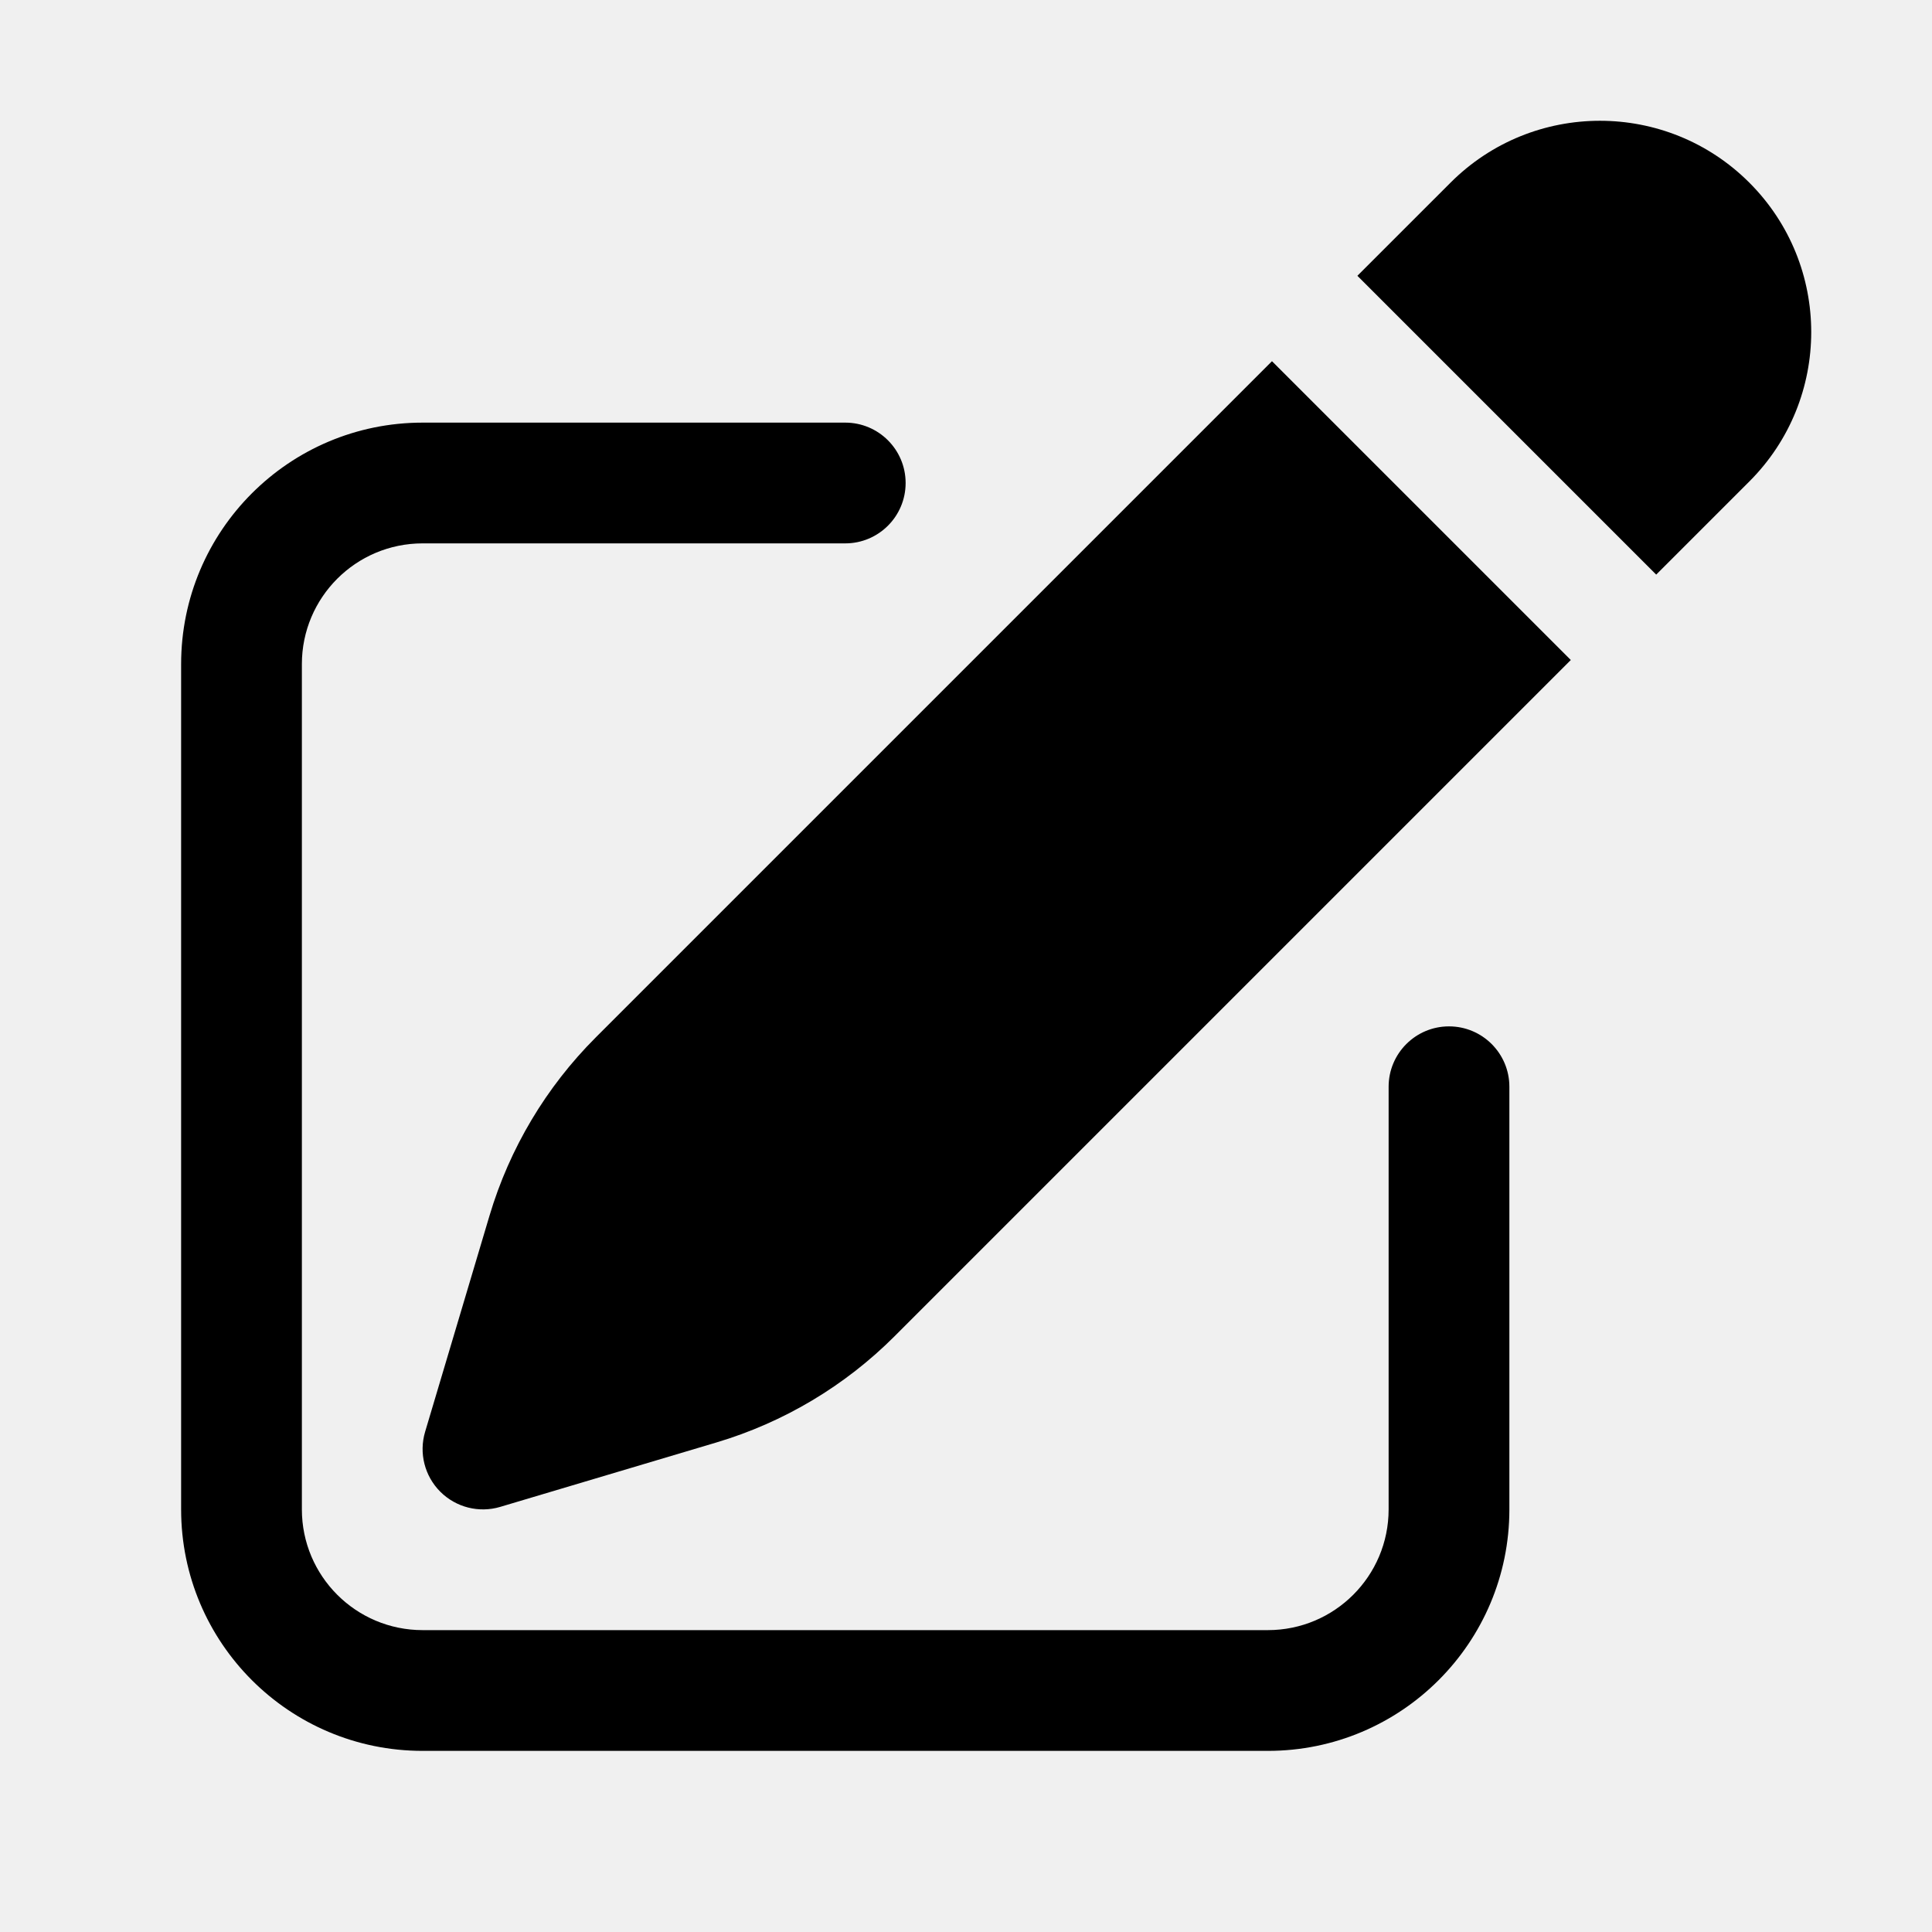
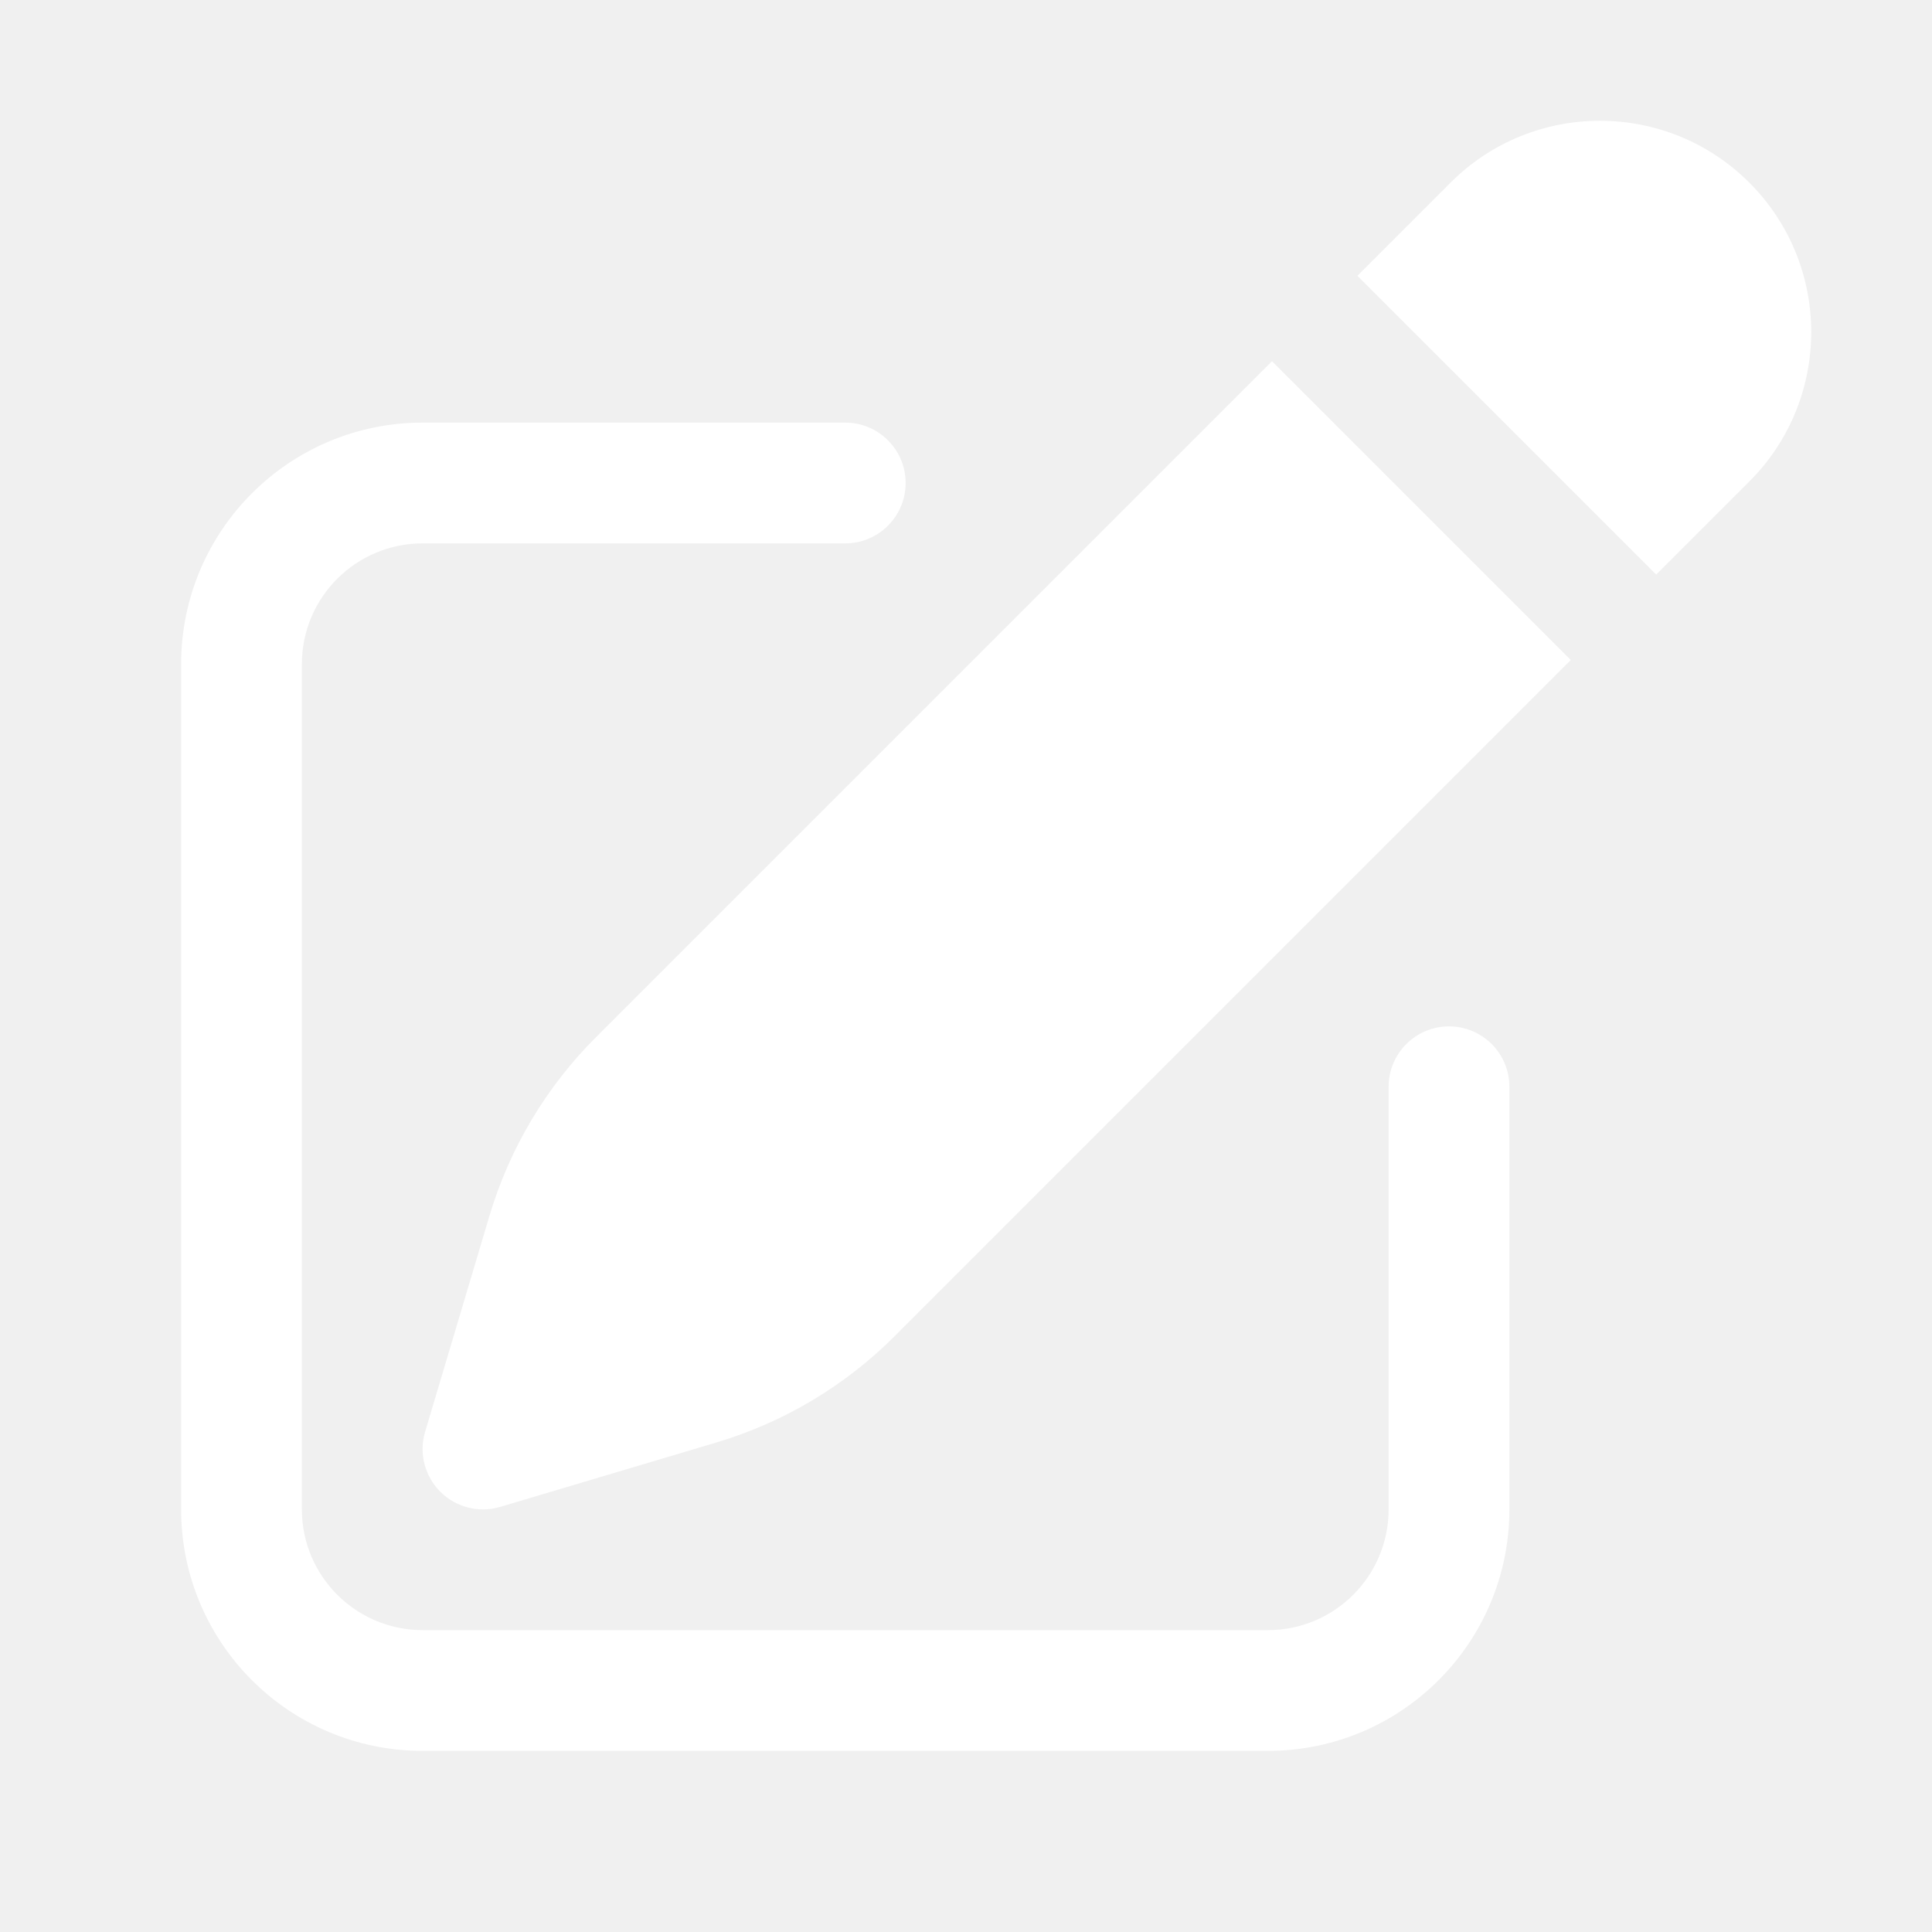
- <svg xmlns="http://www.w3.org/2000/svg" viewBox="0 0 24 24" fill="currentColor" class="size-6">
+ <svg xmlns="http://www.w3.org/2000/svg" viewBox="0 0 24 24" fill="white" class="size-6">
  <path d="M21.731 2.269a2.625 2.625 0 0 0-3.712 0l-1.157 1.157 3.712 3.712 1.157-1.157a2.625 2.625 0 0 0 0-3.712ZM19.513 8.199l-3.712-3.712-8.4 8.4a5.25 5.25 0 0 0-1.32 2.214l-.8 2.685a.75.75 0 0 0 .933.933l2.685-.8a5.25 5.25 0 0 0 2.214-1.32l8.4-8.4Z" />
  <path d="M5.25 5.25a3 3 0 0 0-3 3v10.5a3 3 0 0 0 3 3h10.5a3 3 0 0 0 3-3V13.5a.75.75 0 0 0-1.5 0v5.25a1.5 1.5 0 0 1-1.5 1.5H5.25a1.5 1.5 0 0 1-1.5-1.5V8.25a1.5 1.5 0 0 1 1.5-1.5h5.25a.75.75 0 0 0 0-1.5H5.25Z" />
</svg>
